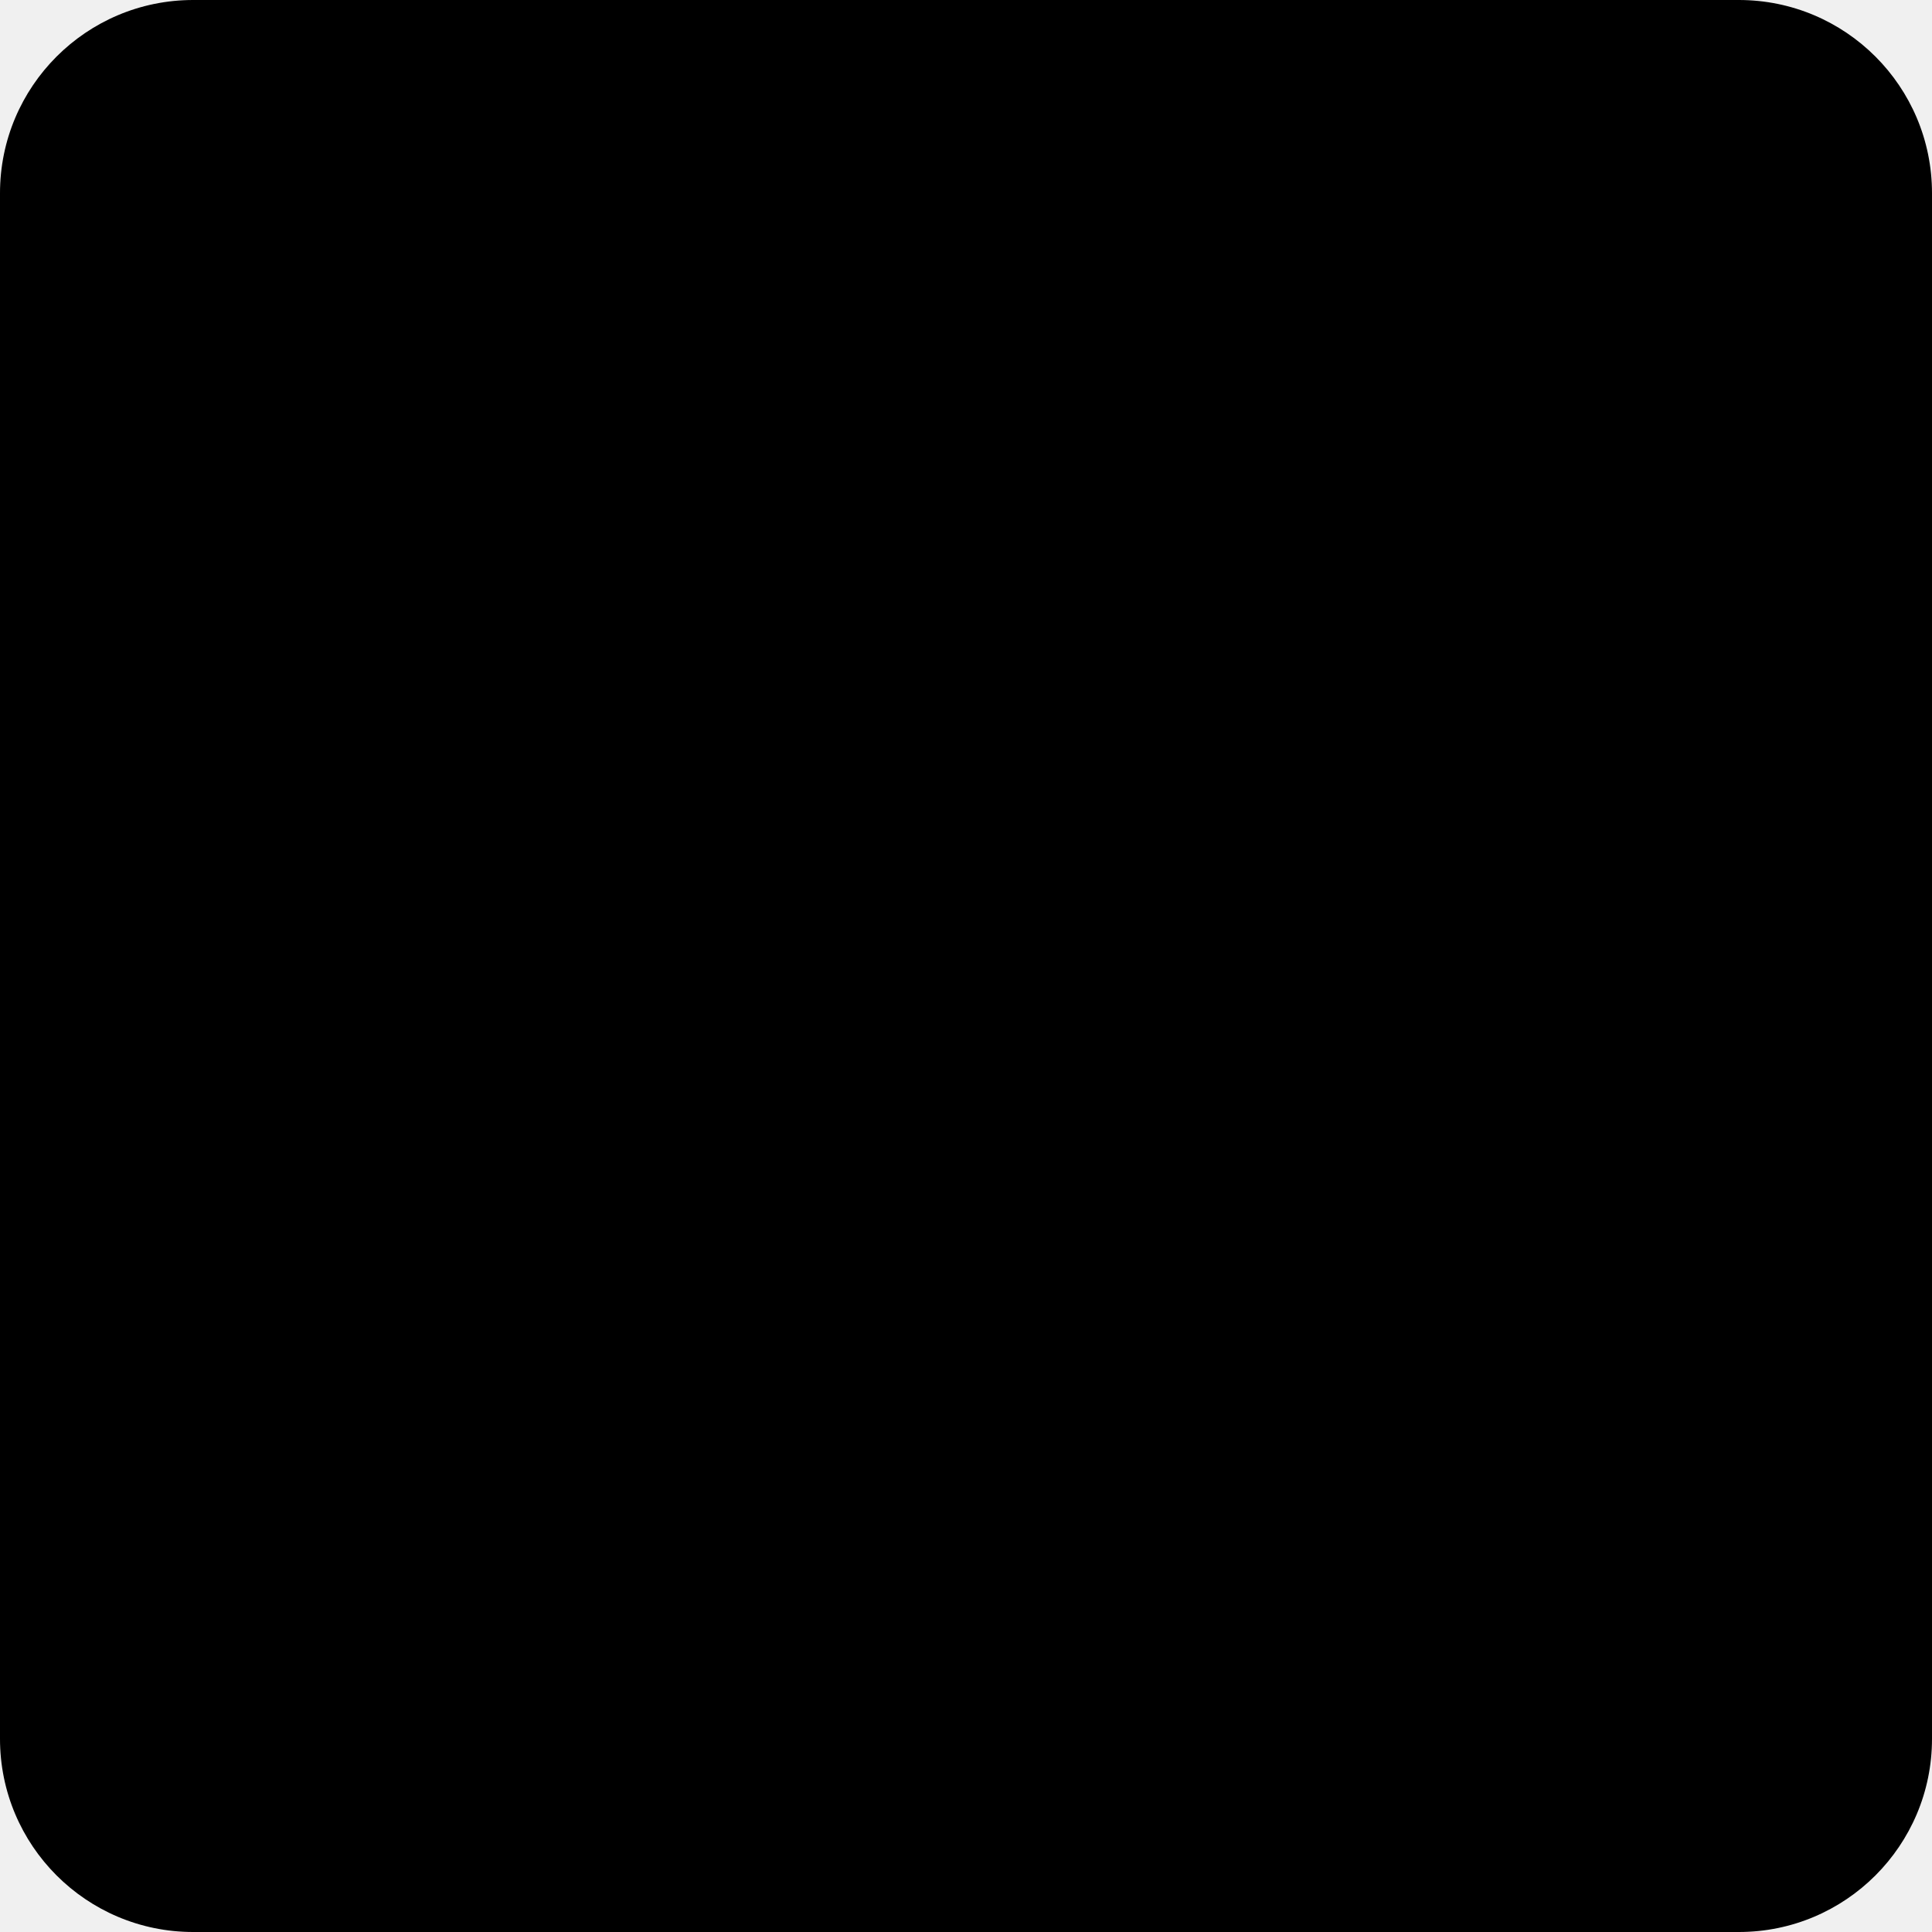
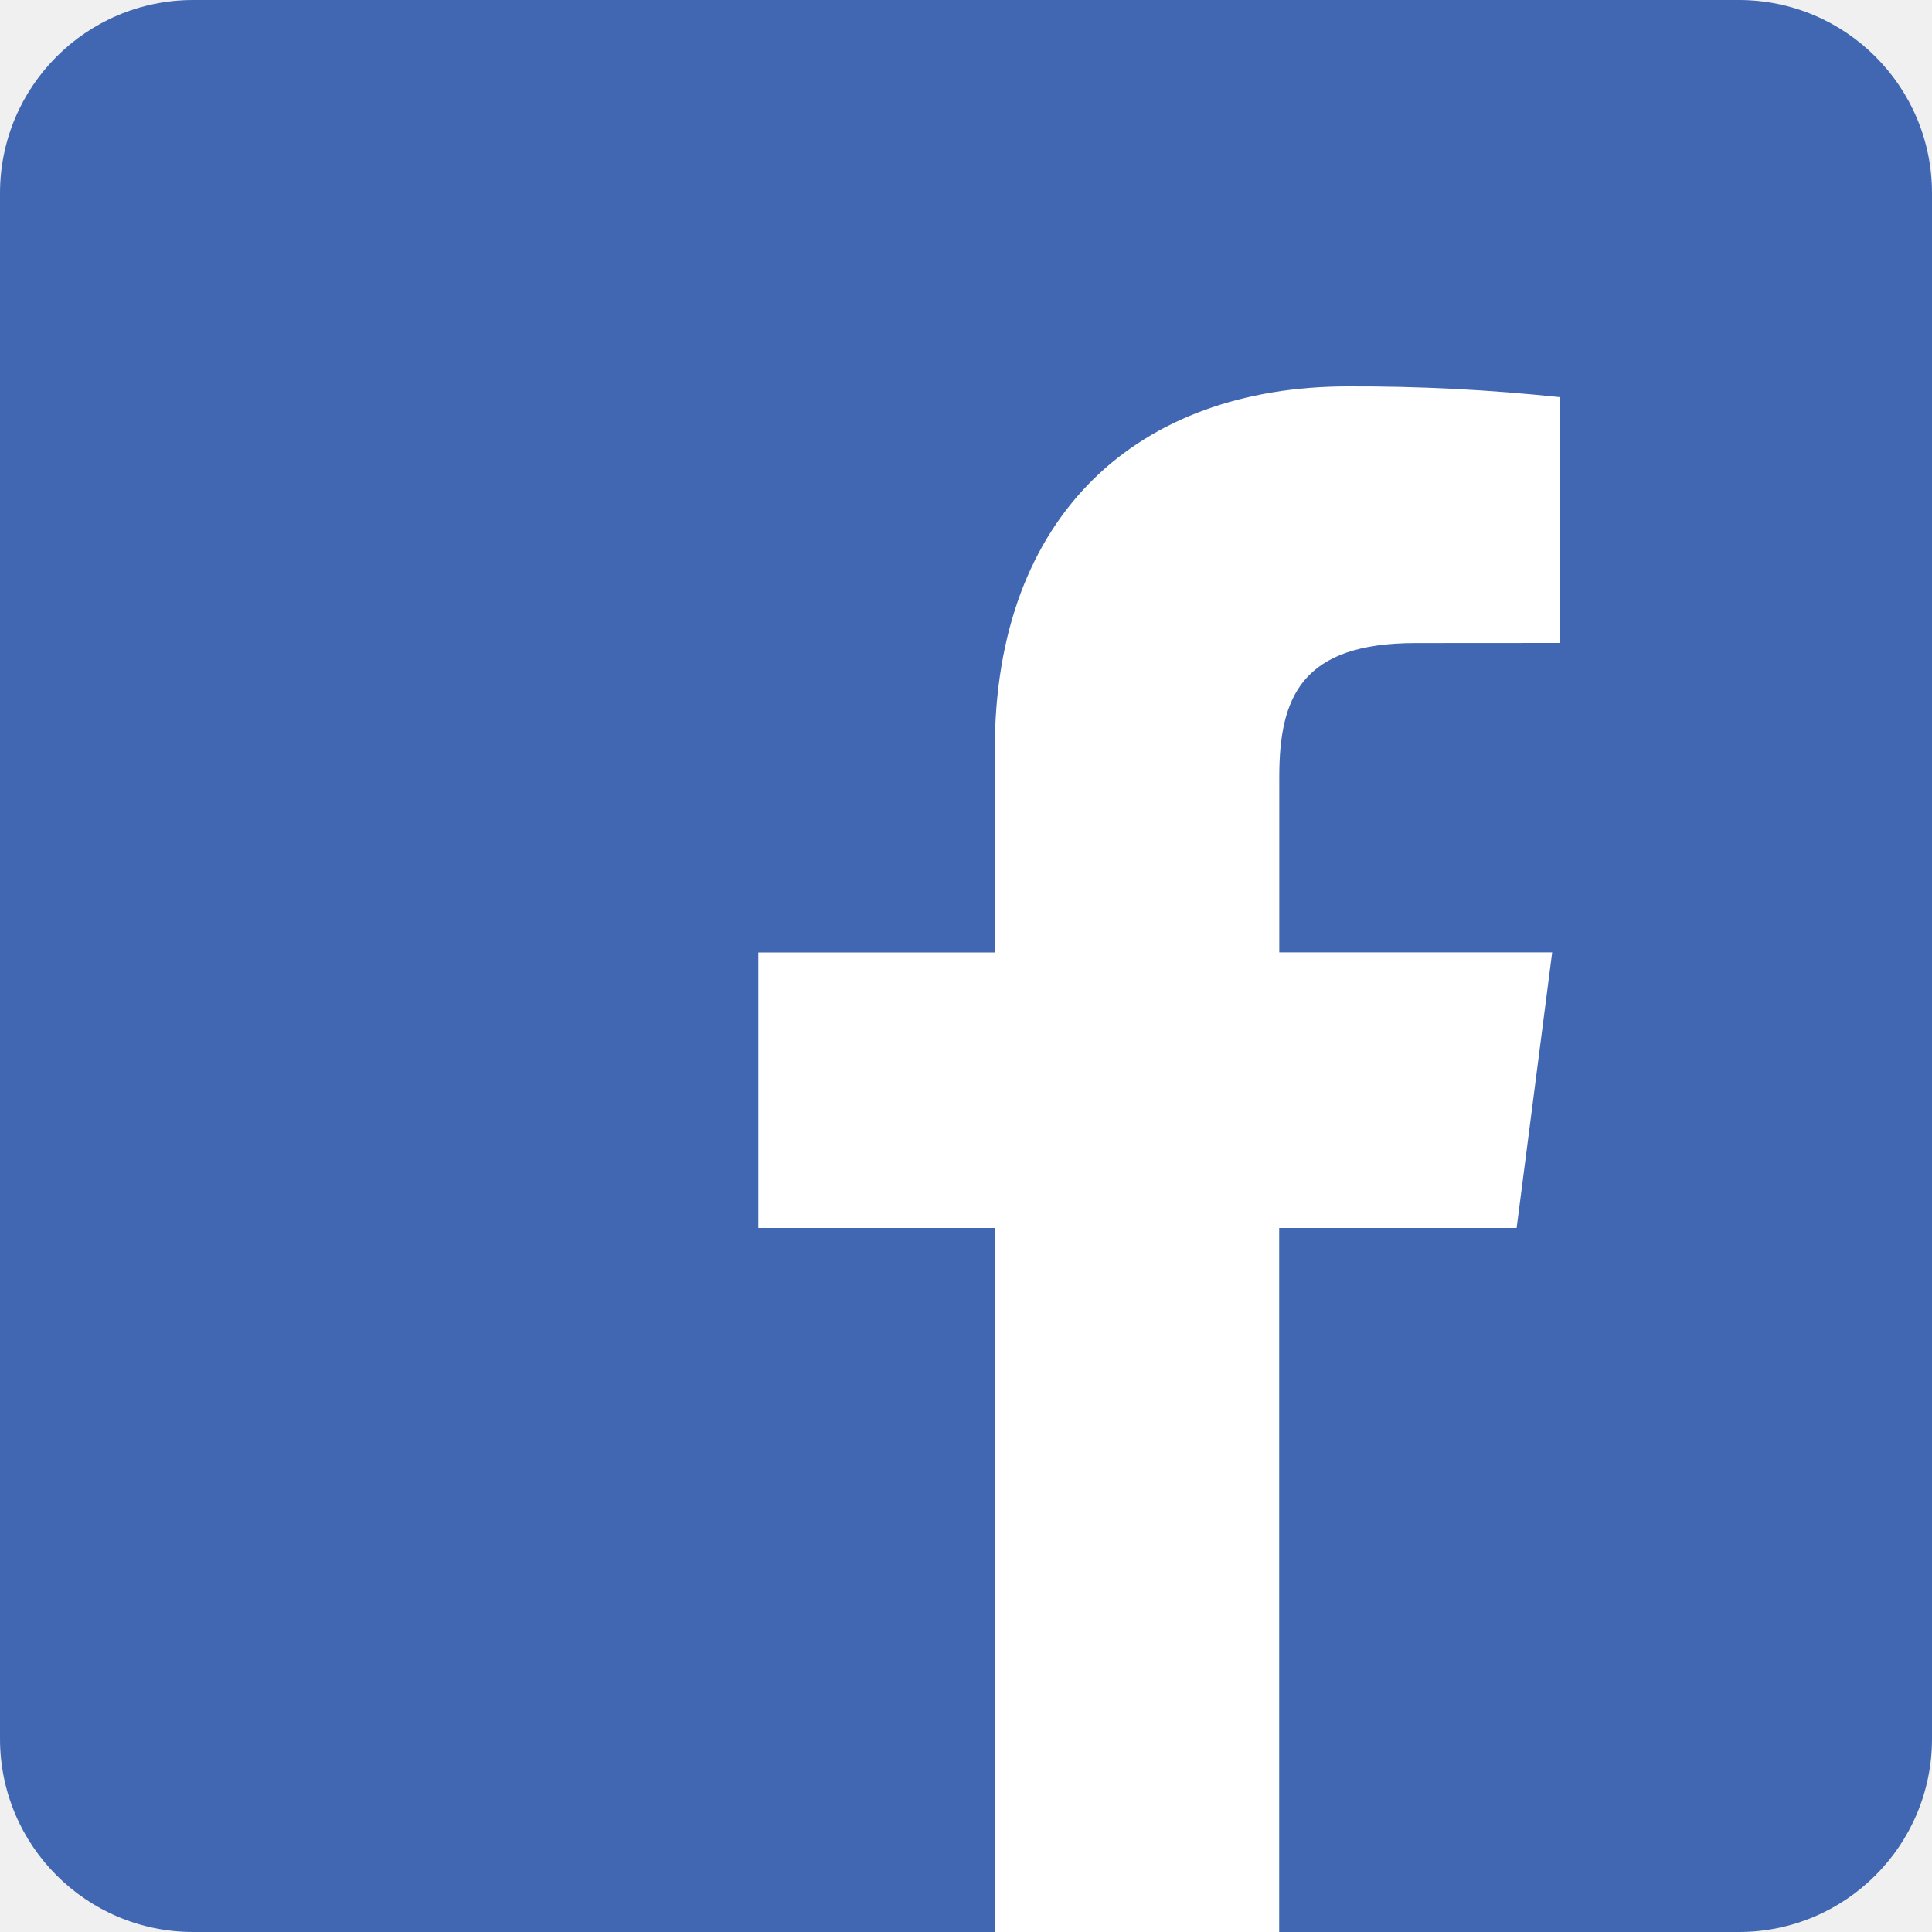
- <svg xmlns="http://www.w3.org/2000/svg" class="sbis_ru-Footer__soc-svg fb" version="1.1" x="0px" y="0px" viewBox="0 0 20 20" style="" xml:space="preserve" tabindex="0">
-   <path class="sbis_ru-Footer__soc-svg__path" d="M18,20H2c-1.105,0-2-0.895-2-2V2c0-1.105,0.895-2,2-2h16c1.105,0,2,0.895,2,2v16            C20,19.105,19.105,20,18,20z" />
-   <path class="sbis_ru-Footer__soc-svg__white" d="M13.242,20v-7.288h2.457l0.368-2.853h-2.825V8.042            c0-0.824,0.229-1.385,1.41-1.385l1.498-0.001V4.112            C15.89,4.077,14.996,4,13.956,4c-2.171,0-3.658,1.325-3.658,3.76v2.099H7.85v2.853            h2.448V20H13.242z" />
+ <svg xmlns="http://www.w3.org/2000/svg" viewBox="0 0 20 20">
+   <path fill="#4267b2" d="M18 20H2a2 2 0 01-2-2V2a2 2 0 012-2h16a2 2 0 012 2v16a2 2 0 01-2 2z" />
+   <path fill="#fff" d="M13.242 20v-7.288H15.7l.368-2.853h-2.825V8.042c0-.824.23-1.385 1.41-1.385l1.498-.001V4.112A20.153 20.153 0 0013.956 4c-2.172 0-3.658 1.325-3.658 3.76v2.1H7.85v2.852h2.448V20h2.944z" />
</svg>
